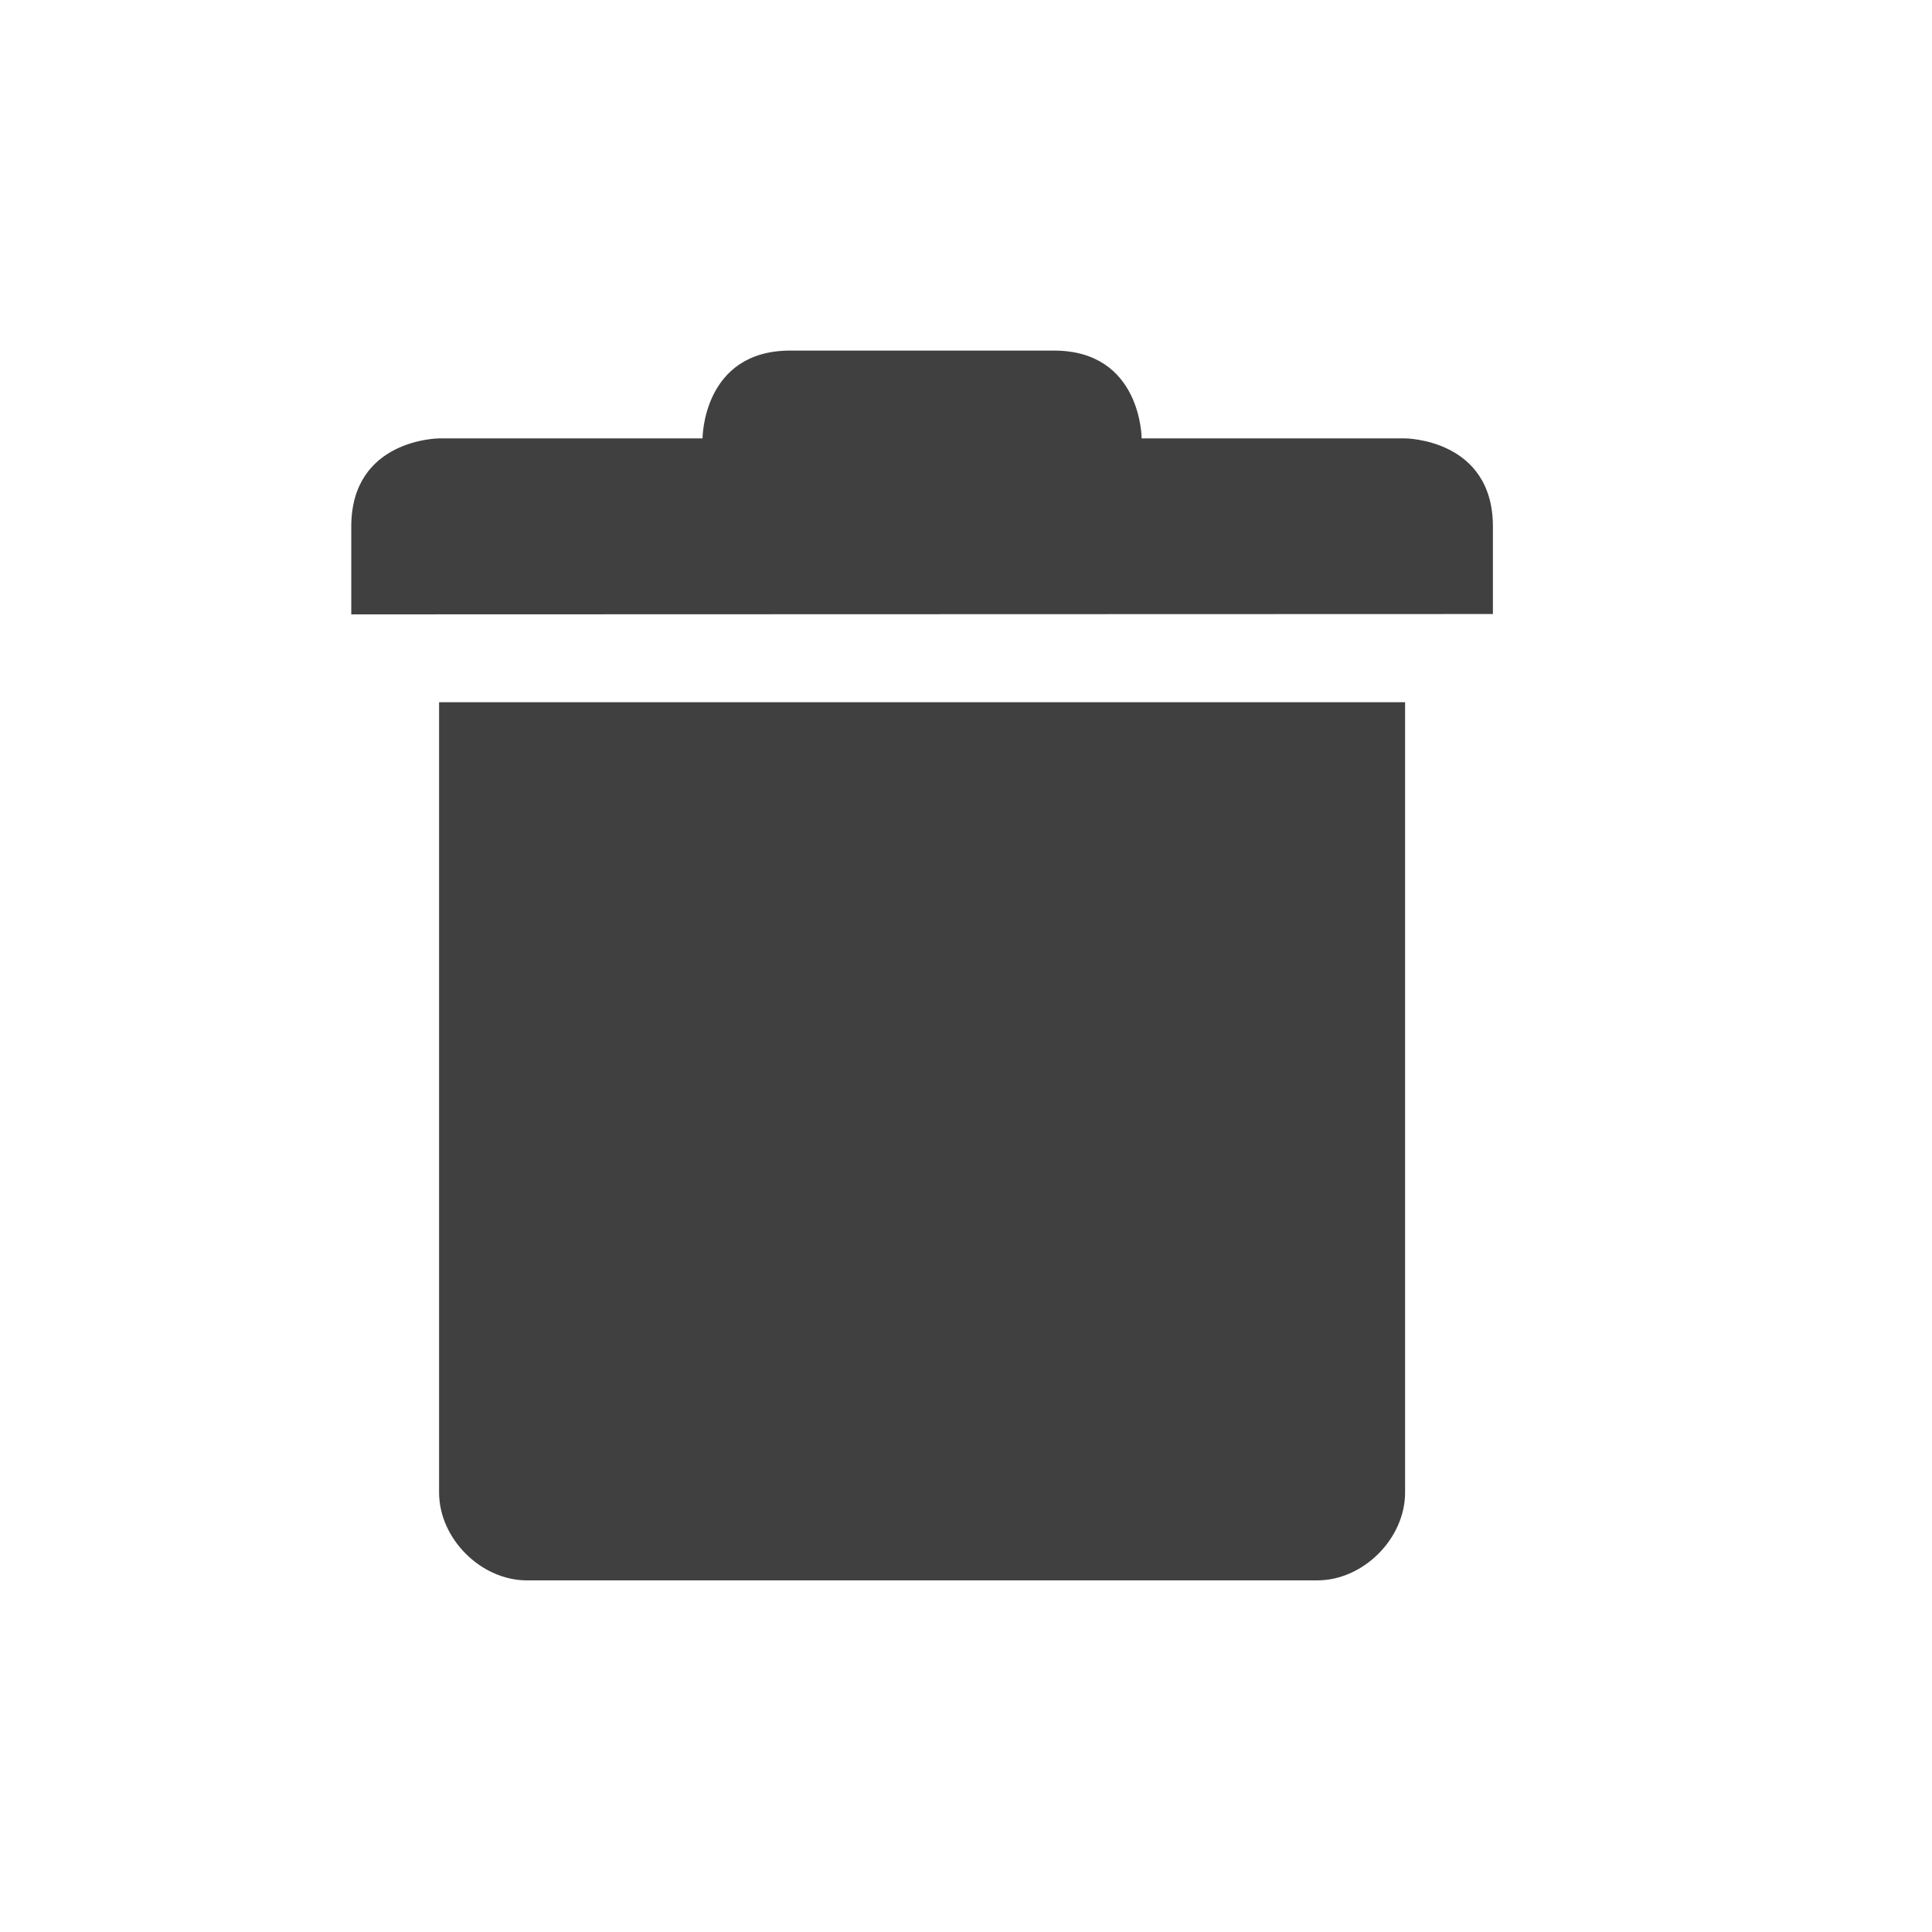
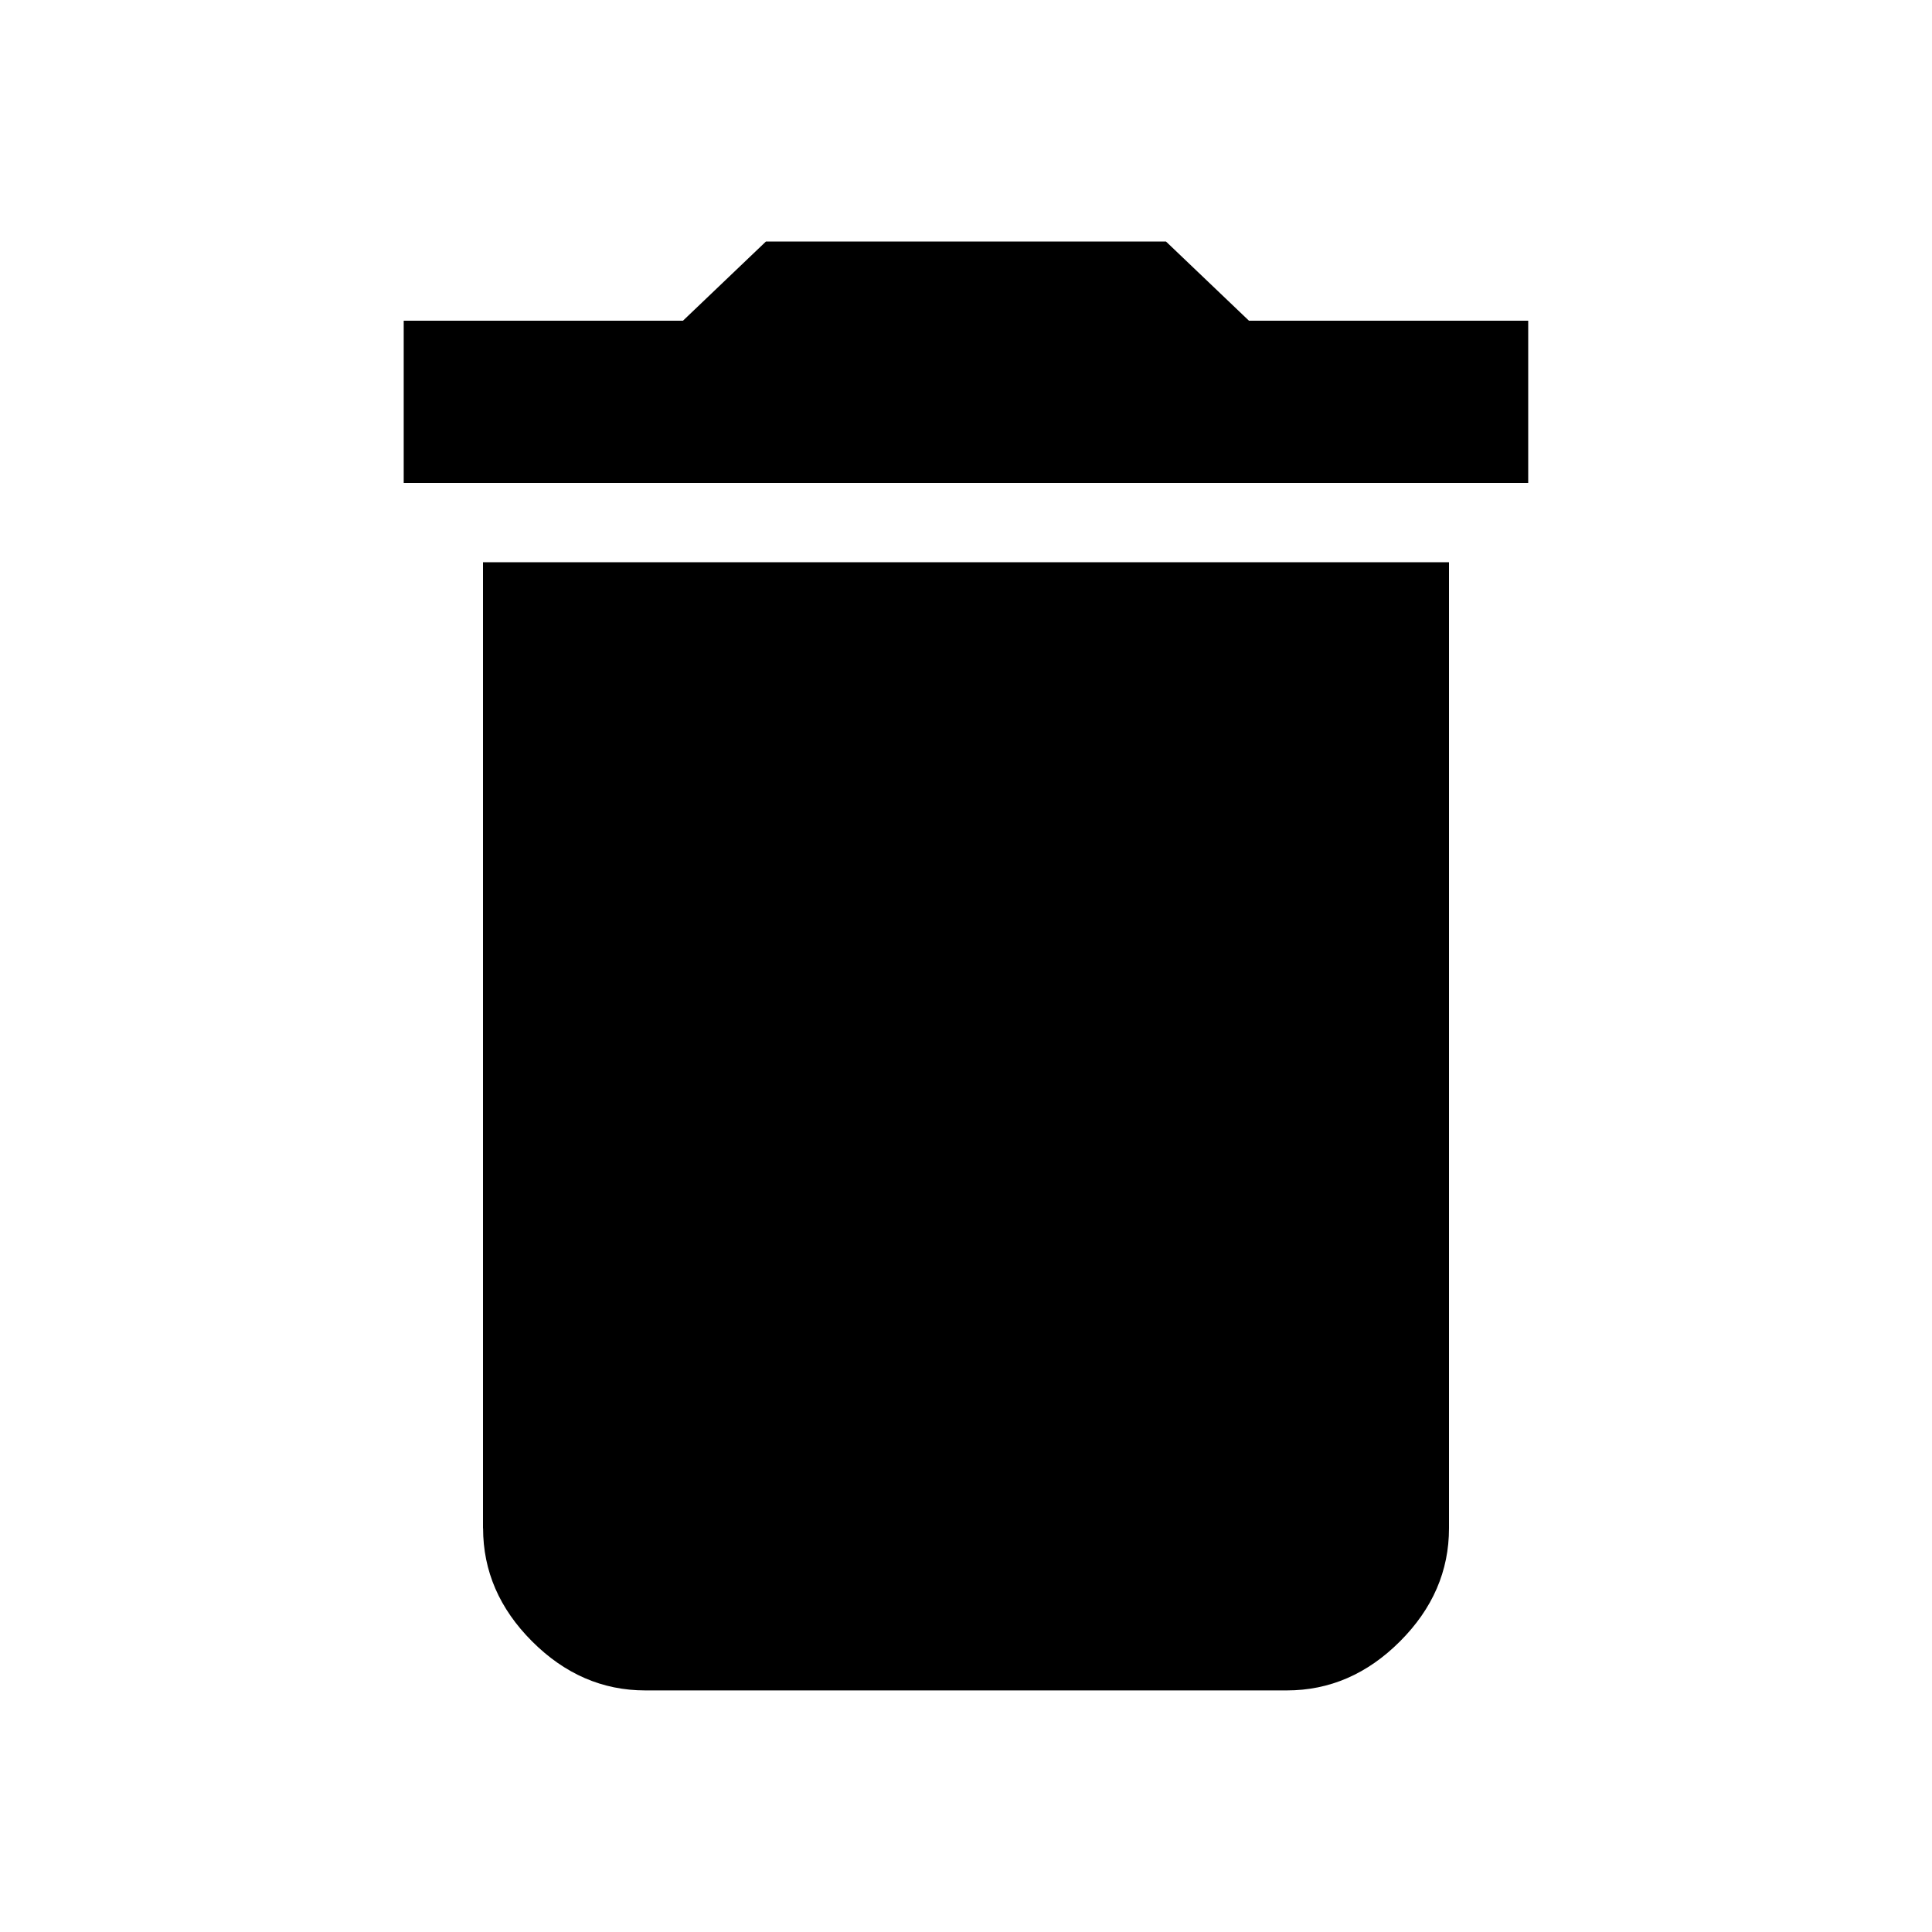
- <svg xmlns="http://www.w3.org/2000/svg" width="22" height="22" viewBox="0 0 22 22">
-   <defs>
-     <style id="current-color-scheme" type="text/css">
-    .ColorScheme-Text { color:#404040; } .ColorScheme-Highlight { color:#5294e2; }
-   </style>
-   </defs>
-   <path style="fill:currentColor" class="ColorScheme-Text" d="M 6 0.992 C 5 0.992 5 1.992 5 1.992 L 2 1.992 C 2 1.992 1 1.996 1 2.996 L 1 3.996 L 14 3.992 L 14 2.996 C 14 1.996 13 1.992 13 1.992 L 10 1.992 C 10 1.992 10 0.992 9 0.992 L 6 0.992 z M 2 4.996 L 2 13.996 C 2 14.52 2.476 14.996 3 14.996 L 12 14.996 C 12.524 14.996 13 14.52 13 13.996 L 13 4.996 L 2 4.996 z" transform="translate(3 3)" />
+ <svg xmlns="http://www.w3.org/2000/svg" version="1.1" width="24" height="24" viewBox="0 0 24 24">
+   <path d="M18.984 3.984v2.016h-13.969v-2.016h3.469l1.031-0.984h4.969l1.031 0.984h3.469zM6 18.984v-12h12v12q0 0.797-0.609 1.406t-1.406 0.609h-7.969q-0.797 0-1.406-0.609t-0.609-1.406z" />
</svg>
